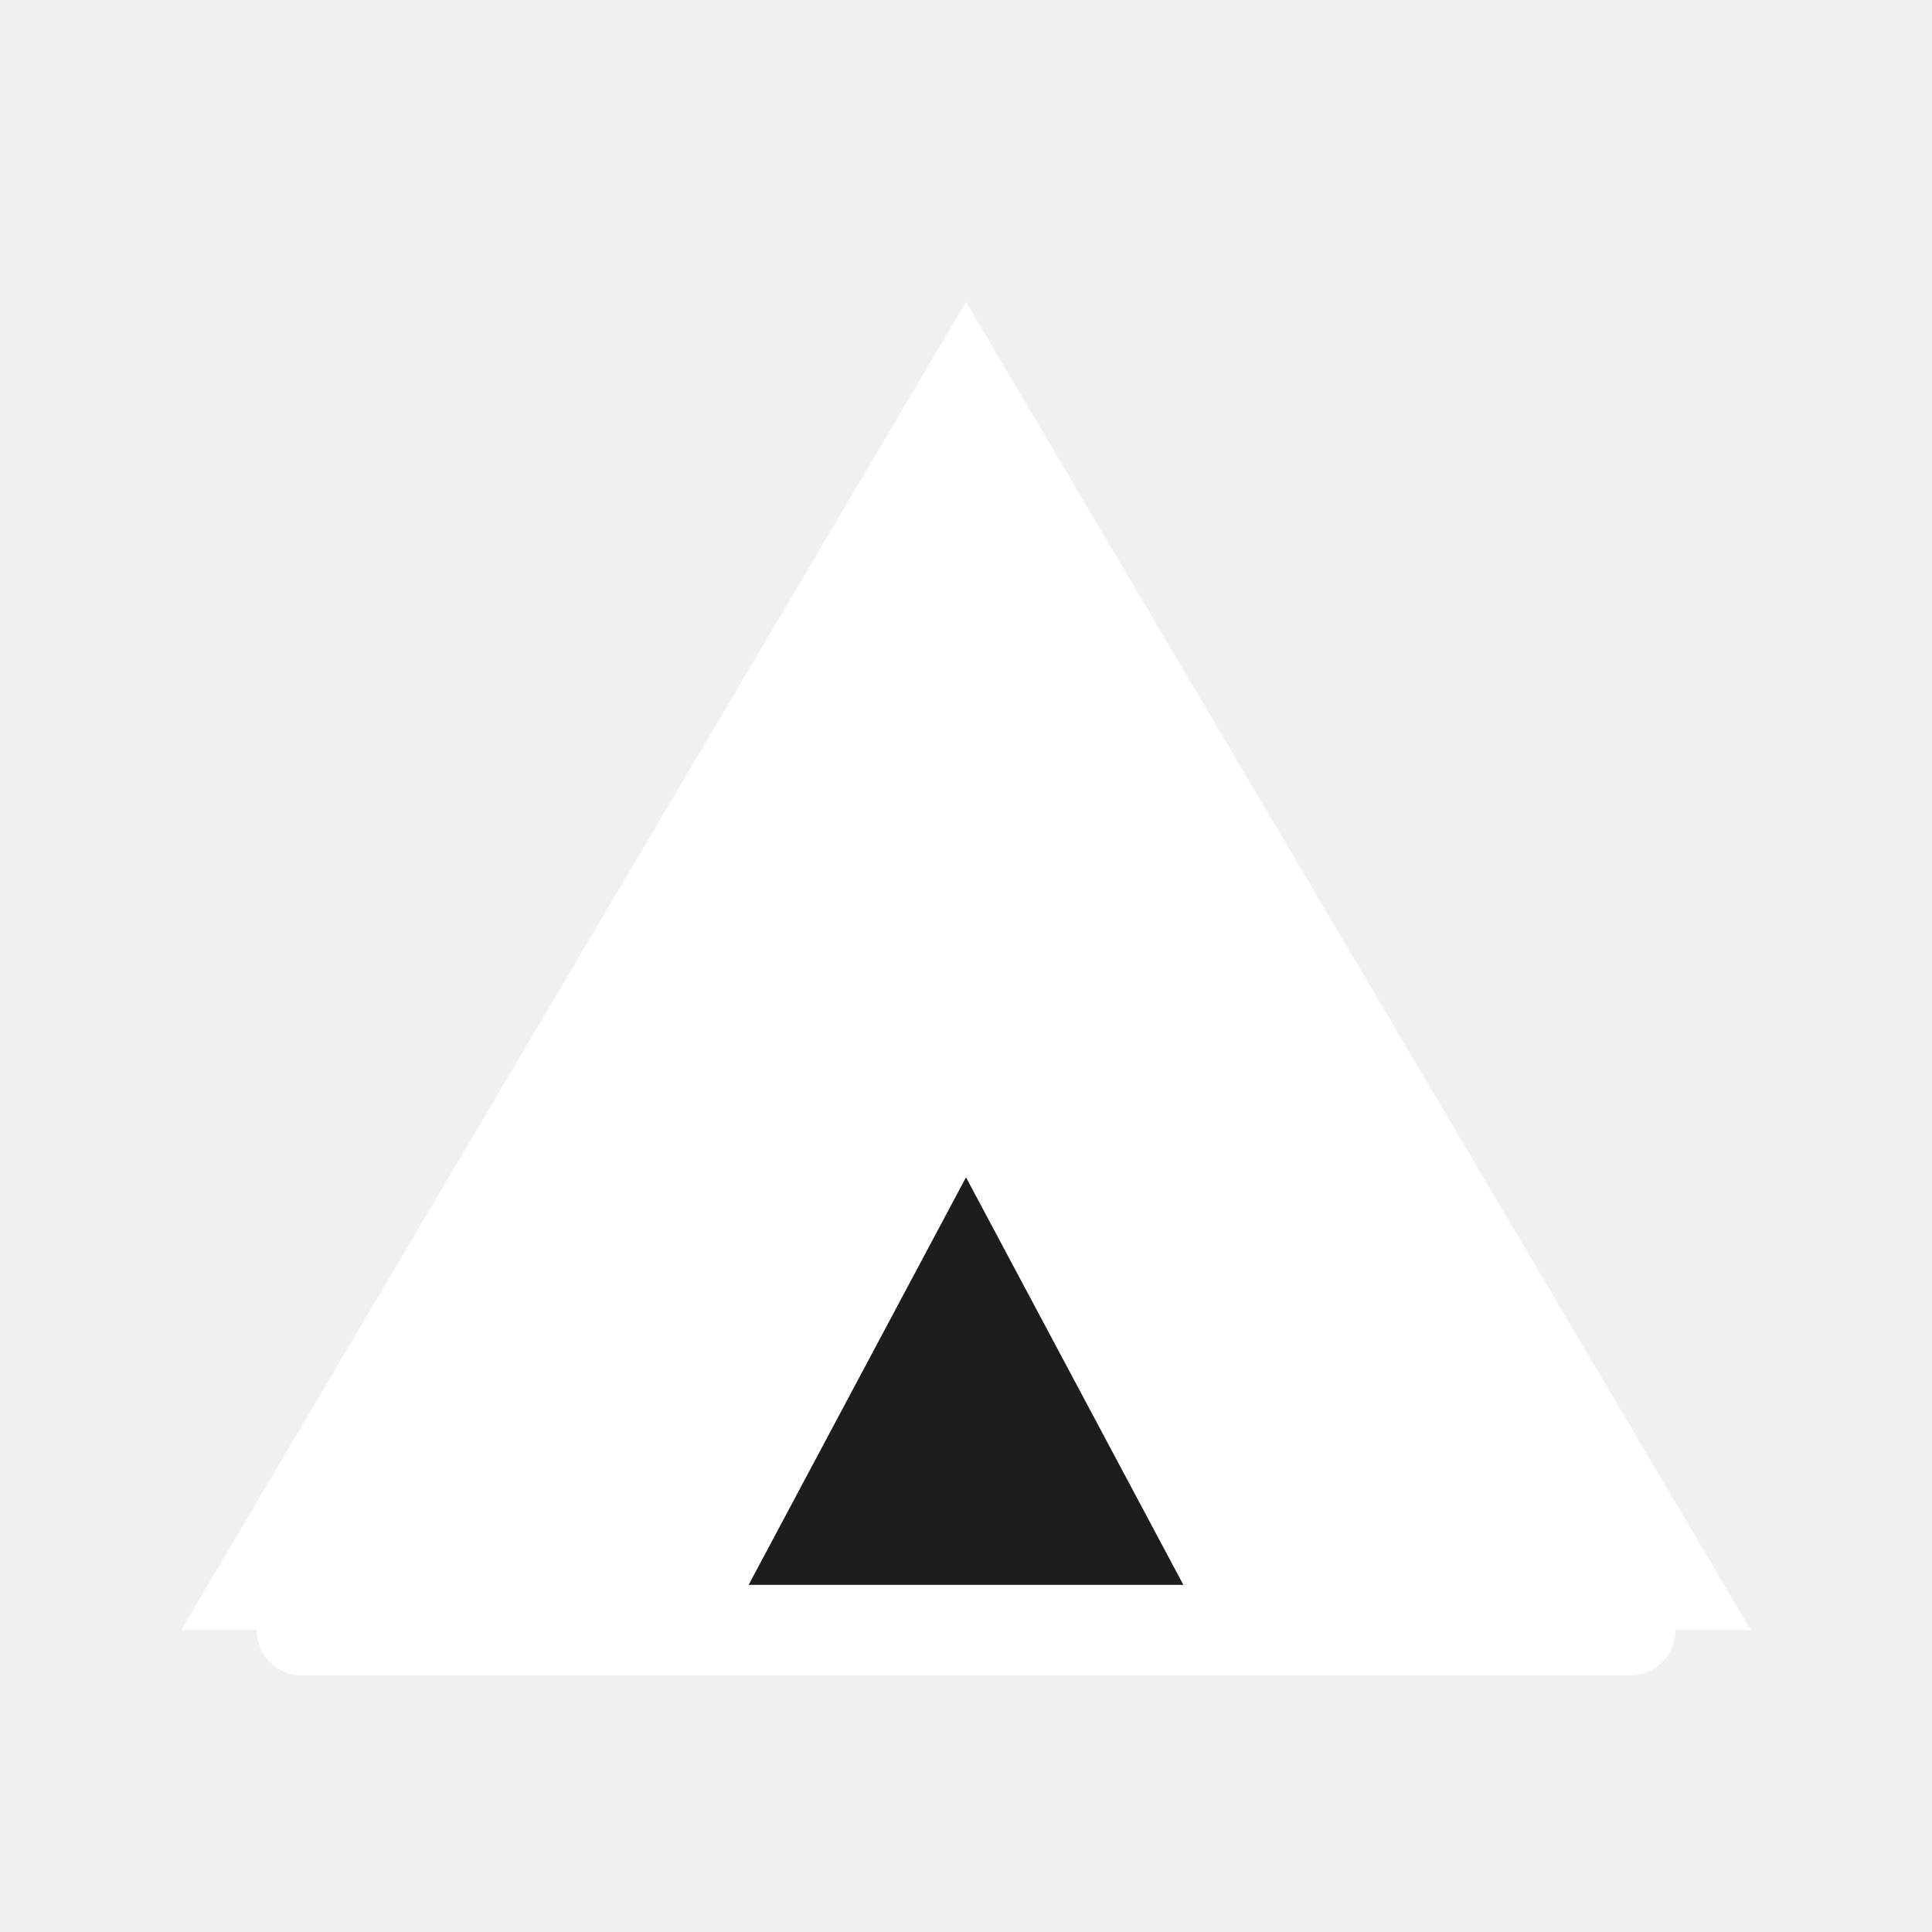
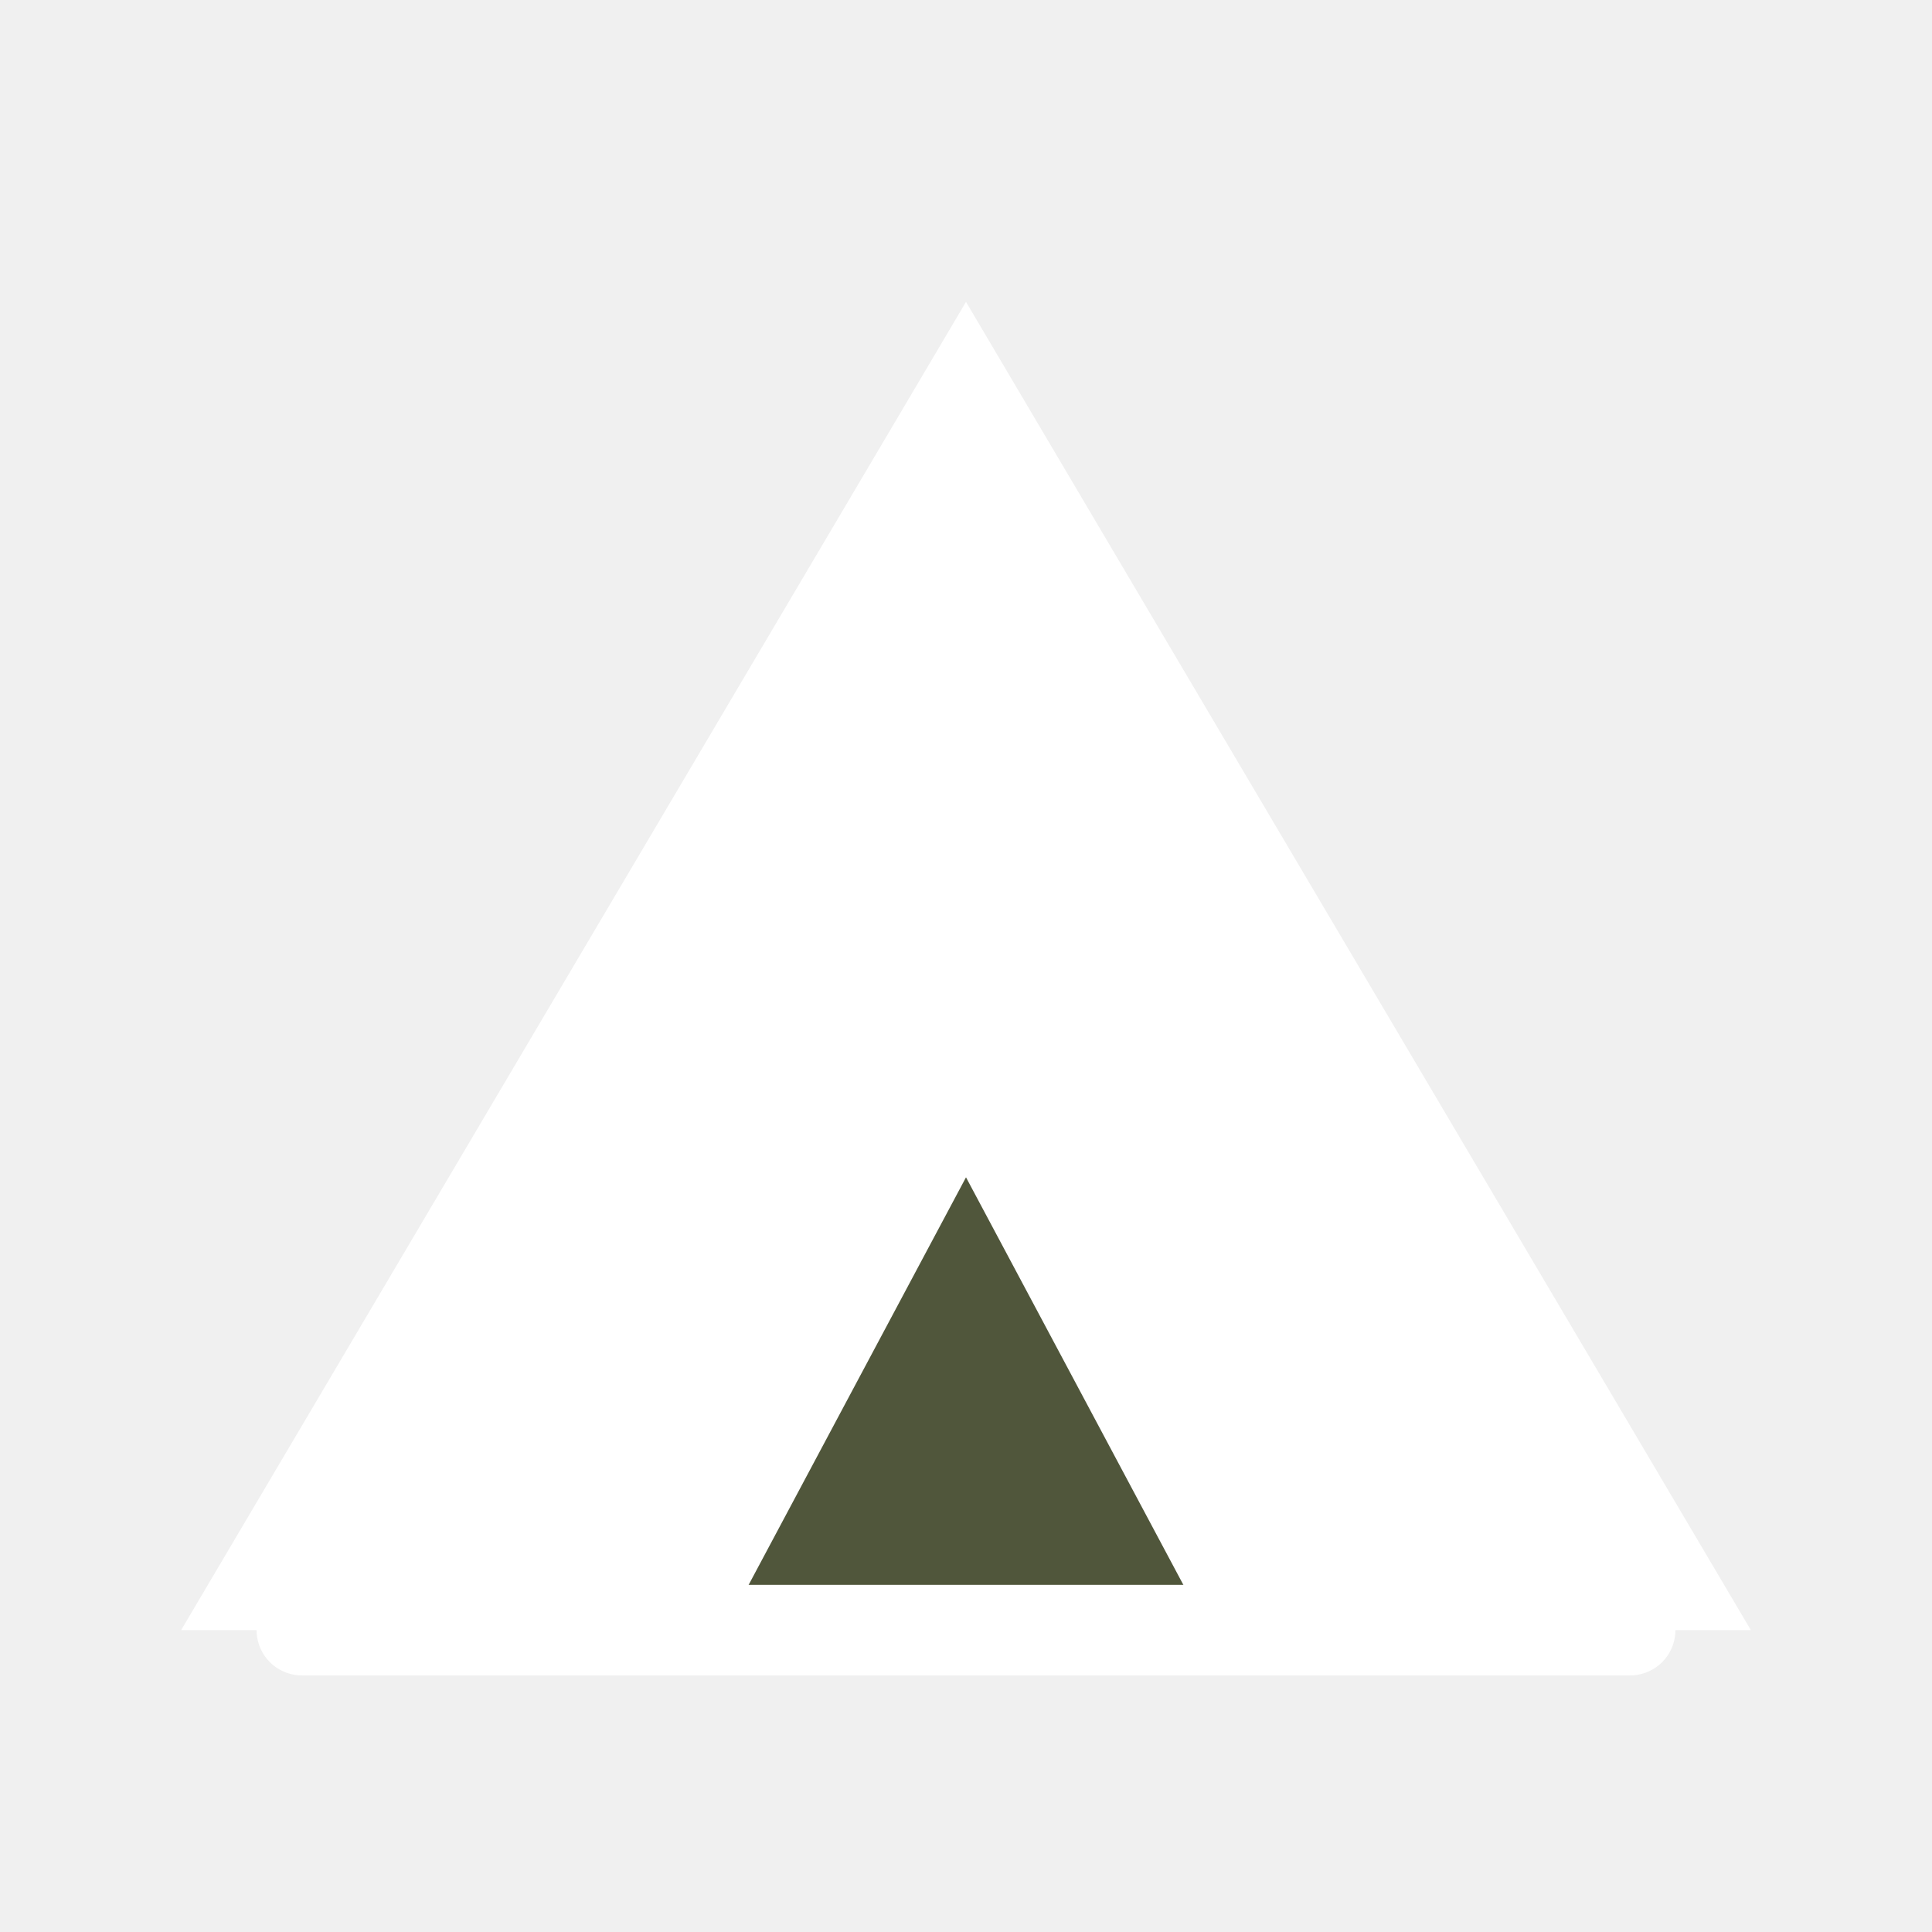
<svg xmlns="http://www.w3.org/2000/svg" viewBox="0 0 64 64" fill="none">
  <path d="M6 54 32 10l26 44Z" fill="#ffffff" />
-   <path d="M24 54 32 39l8 15Z" fill="#1d1d1f" />
+   <path d="M24 54 32 39l8 15Z" fill="#50563b" />
  <path d="M10 54h44" stroke="#ffffff" stroke-width="3" stroke-linecap="round" />
</svg>
